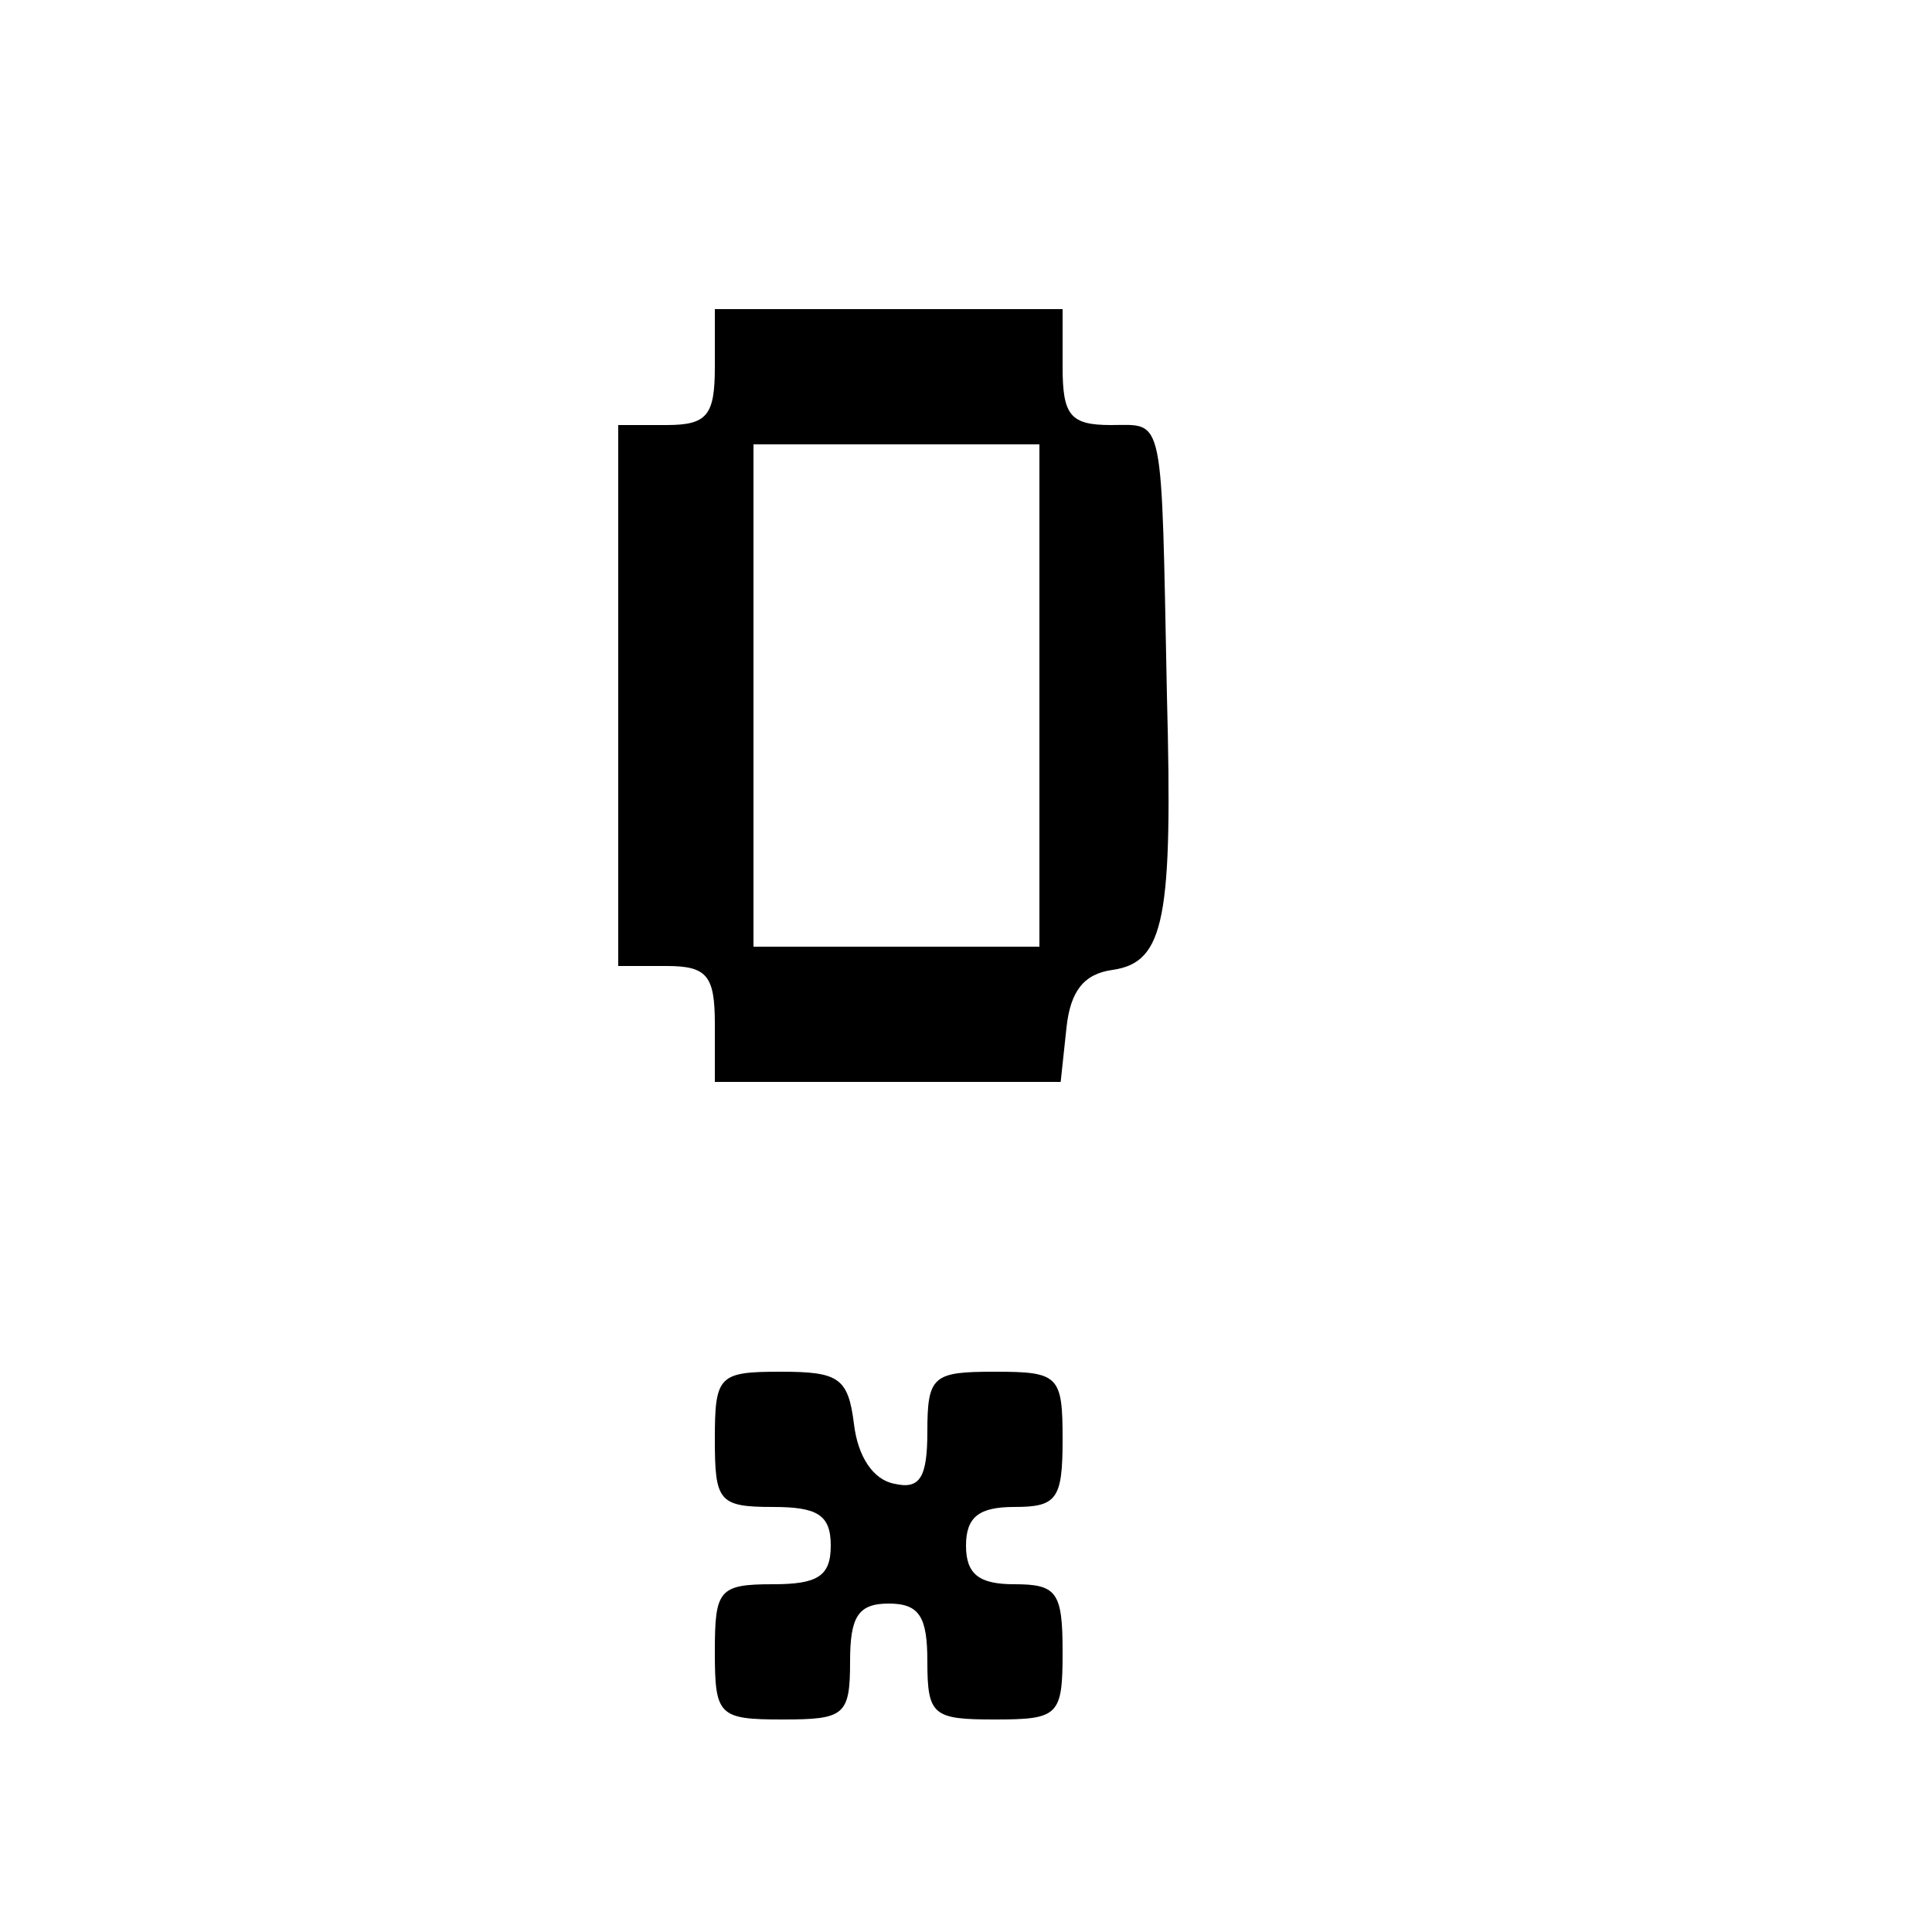
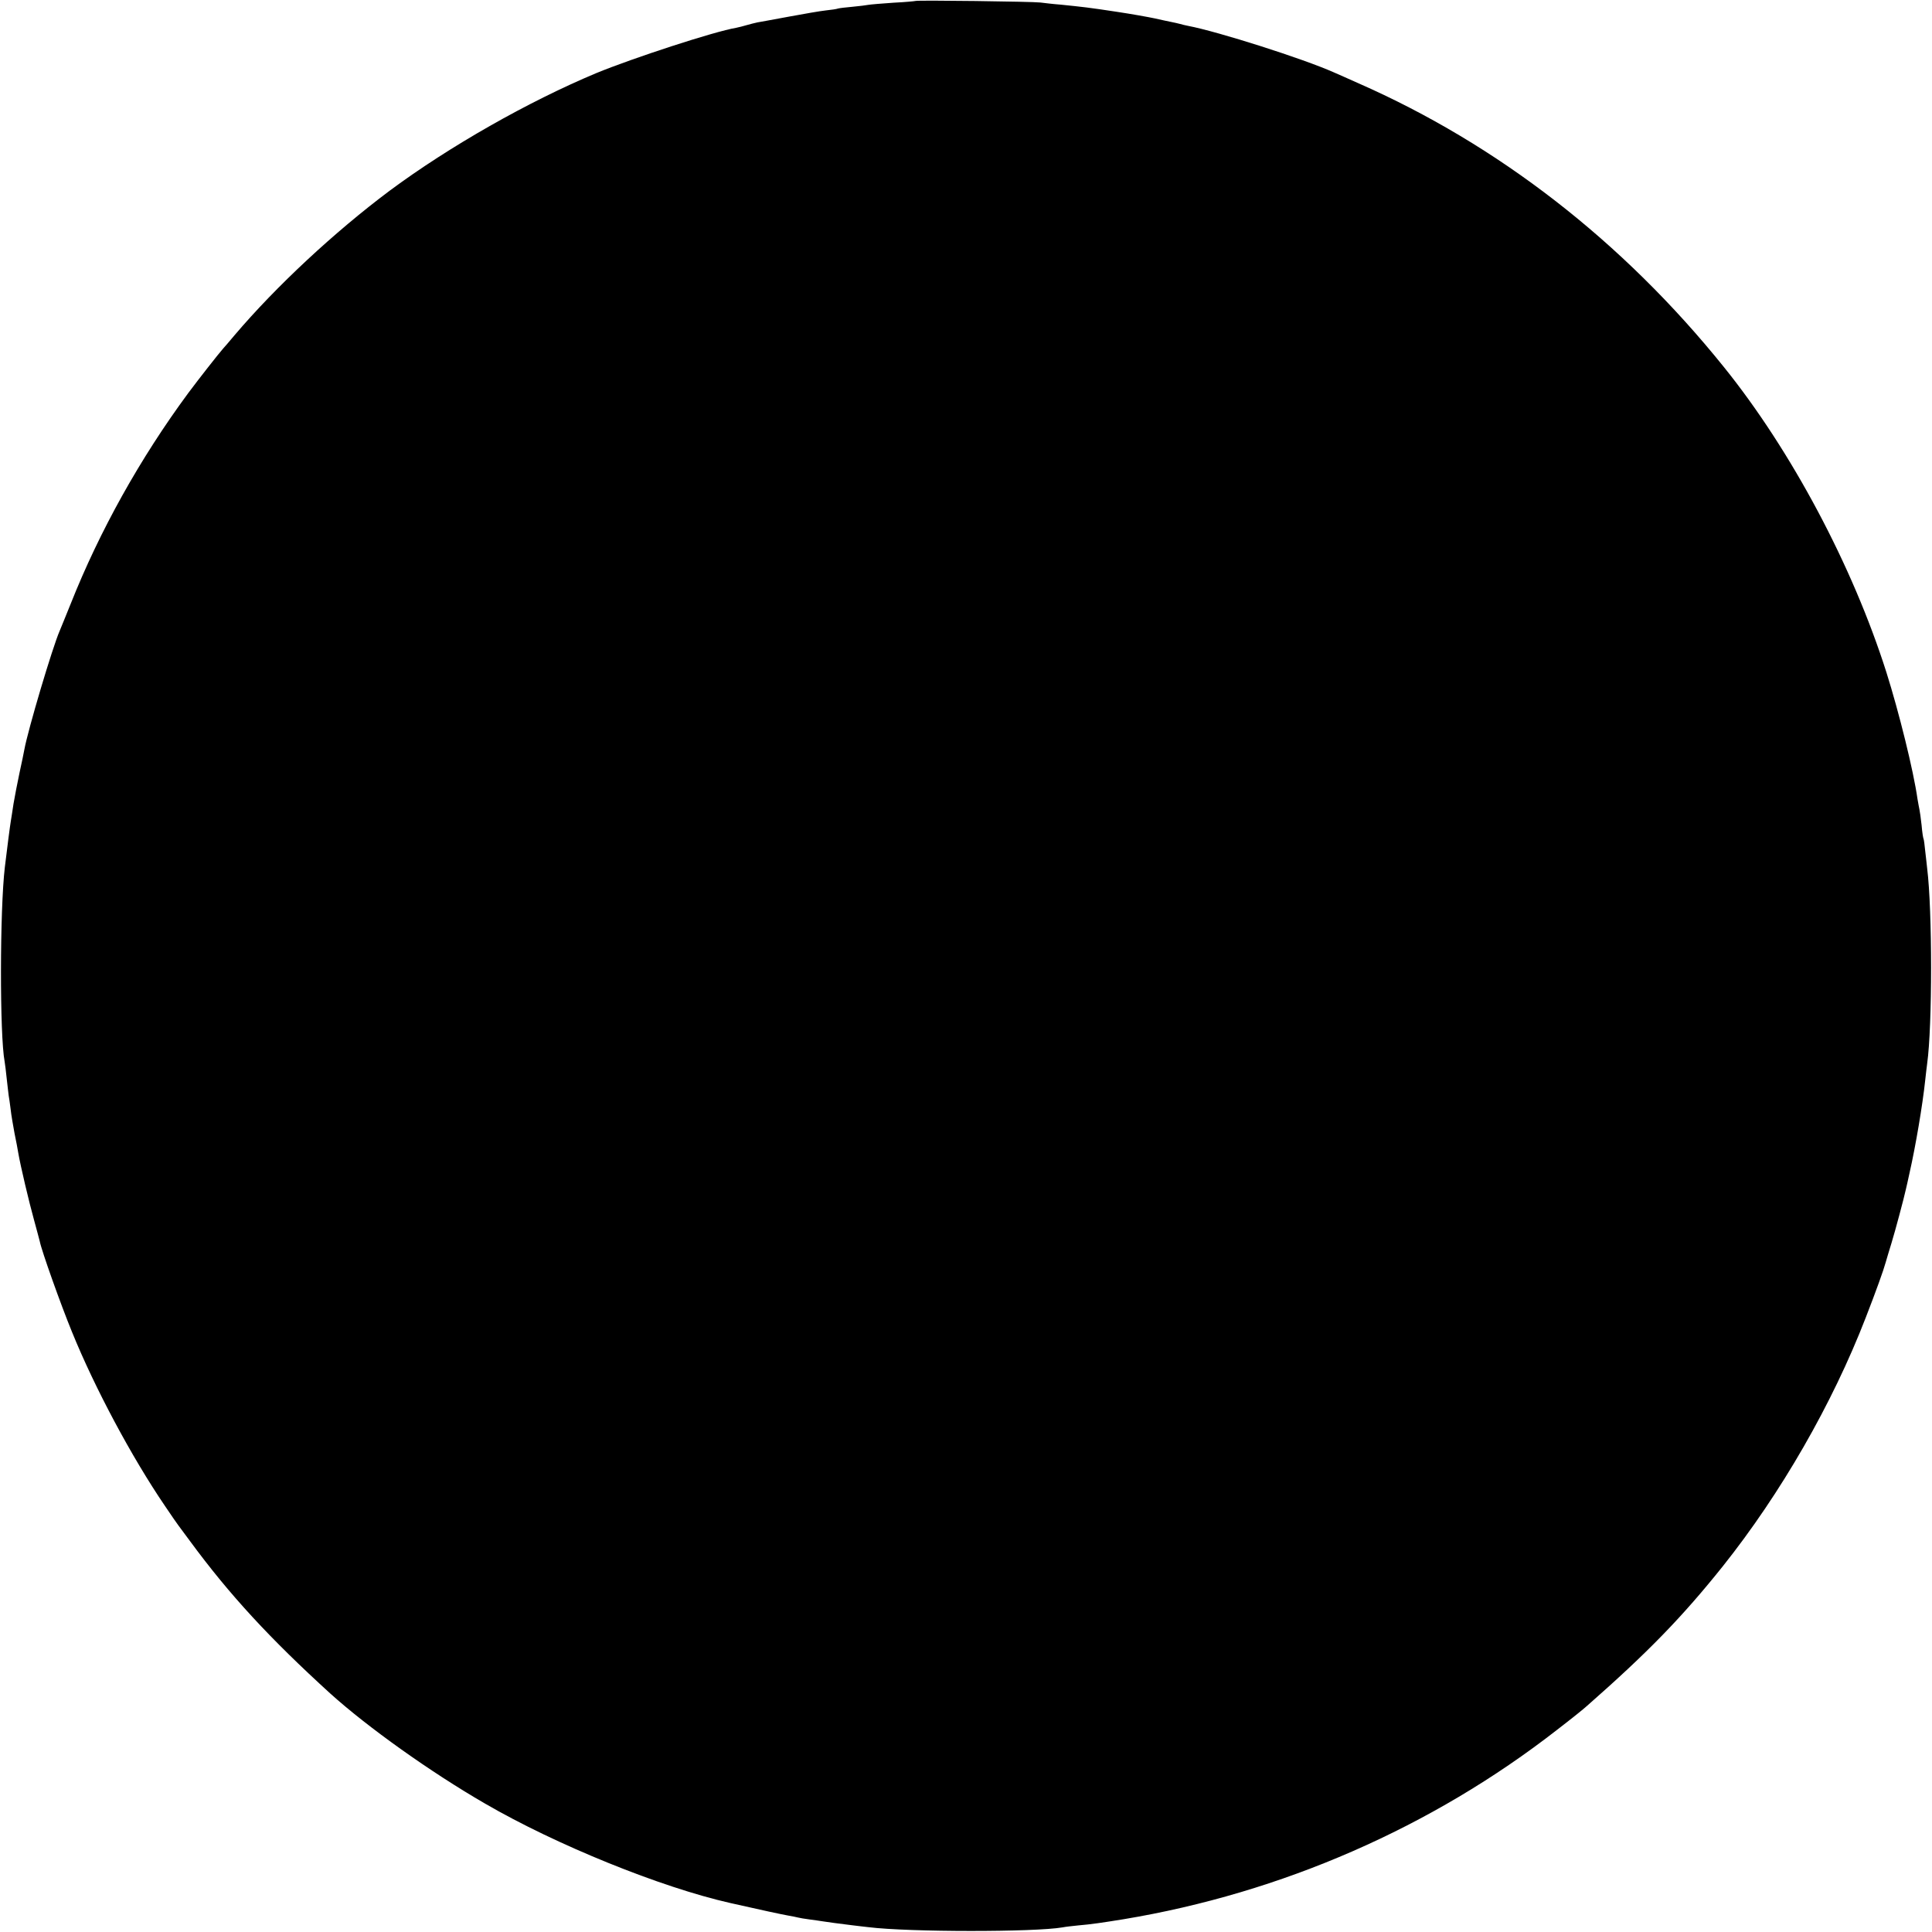
- <svg xmlns="http://www.w3.org/2000/svg" version="1.0" width="100pt" height="100pt" viewBox="0 0 100 100" preserveAspectRatio="xMidYMid meet">
-   <g transform="translate(0,100) scale(0.1,-0.1)" fill="#000000" stroke="none">
-     <path d="M370 810 c0 -25 -4 -30 -25 -30 l-25 0 0 -140 0 -140 25 0 c21 0 25 -5 25 -30 l0 -30 89 0 90 0 3 28 c2 19 9 28 24 30 27 4 31 27 28 142 -3 148 -1 140 -29 140 -21 0 -25 5 -25 30 l0 30 -90 0 -90 0 0 -30z m168 -170 l0 -130 -74 0 -74 0 0 130 0 130 74 0 74 0 0 -130z" />
-     <path d="M370 255 c0 -32 2 -35 30 -35 23 0 30 -4 30 -20 0 -16 -7 -20 -30 -20 -28 0 -30 -3 -30 -35 0 -33 2 -35 35 -35 32 0 35 2 35 30 0 23 4 30 20 30 16 0 20 -7 20 -30 0 -28 3 -30 35 -30 33 0 35 2 35 35 0 31 -3 35 -25 35 -18 0 -25 5 -25 20 0 15 7 20 25 20 22 0 25 4 25 35 0 33 -2 35 -35 35 -32 0 -35 -2 -35 -31 0 -24 -4 -30 -17 -27 -11 2 -19 14 -21 31 -3 24 -8 27 -38 27 -32 0 -34 -2 -34 -35z" />
+ <svg xmlns="http://www.w3.org/2000/svg" version="1.0" width="1000pt" height="1000pt" viewBox="0 0 1000 1000" preserveAspectRatio="xMidYMid meet">
+   <g transform="translate(0,1000) scale(0.1,-0.1)" fill="#000000" stroke="none">
+     <path d="M4738 9995 c-2 -1 -52 -6 -113 -9 -60 -4 -119 -9 -130 -11 -11 -2 -48 -7 -82 -10 -34 -3 -68 -7 -75 -9 -7 -3 -36 -7 -64 -10 -29 -3 -114 -18 -190 -32 -77 -14 -150 -28 -164 -30 -14 -3 -38 -9 -55 -14 -16 -5 -41 -11 -55 -14 -110 -18 -536 -157 -725 -235 -351 -147 -758 -378 -1068 -608 -286 -214 -588 -495 -802 -747 -27 -32 -54 -64 -60 -70 -23 -26 -126 -157 -181 -231 -248 -336 -458 -712 -608 -1090 -27 -66 -52 -129 -57 -140 -38 -87 -165 -515 -183 -615 -2 -14 -14 -68 -25 -120 -11 -52 -25 -124 -31 -160 -5 -36 -12 -76 -14 -90 -4 -23 -19 -138 -31 -239 -26 -220 -27 -869 -1 -1006 2 -11 7 -51 11 -90 4 -38 9 -77 10 -86 2 -9 6 -40 10 -70 3 -30 13 -85 20 -124 8 -38 17 -86 20 -105 11 -64 55 -251 81 -344 14 -50 27 -101 30 -112 9 -47 109 -328 167 -469 117 -288 308 -646 481 -900 33 -49 64 -94 69 -100 4 -5 31 -42 60 -81 205 -279 415 -506 727 -790 193 -174 518 -406 800 -569 368 -214 911 -434 1270 -515 154 -35 271 -60 300 -65 19 -3 42 -8 50 -10 8 -2 35 -7 60 -10 25 -3 56 -8 70 -10 31 -5 78 -11 150 -20 30 -4 69 -8 85 -10 211 -26 861 -26 1005 -1 14 3 50 7 80 10 70 6 123 14 235 32 819 136 1597 476 2245 981 69 53 139 109 155 124 315 277 491 458 703 723 300 377 566 839 739 1286 54 139 92 245 103 285 5 17 18 62 30 100 20 65 65 234 75 280 3 11 11 49 19 85 31 137 67 348 81 480 3 30 8 69 10 85 27 195 27 792 0 1010 -2 17 -6 57 -10 89 -3 32 -7 62 -9 65 -2 3 -7 35 -10 71 -4 36 -9 72 -11 80 -2 8 -6 32 -10 54 -21 148 -96 450 -161 656 -175 551 -492 1147 -841 1580 -523 650 -1170 1152 -1894 1470 -52 23 -107 48 -124 55 -159 71 -602 212 -755 241 -14 3 -33 7 -42 10 -10 3 -30 7 -44 10 -14 3 -54 11 -88 19 -33 7 -122 23 -196 34 -144 22 -173 25 -290 37 -41 3 -88 9 -105 11 -36 5 -642 13 -647 8z" />
  </g>
</svg>
